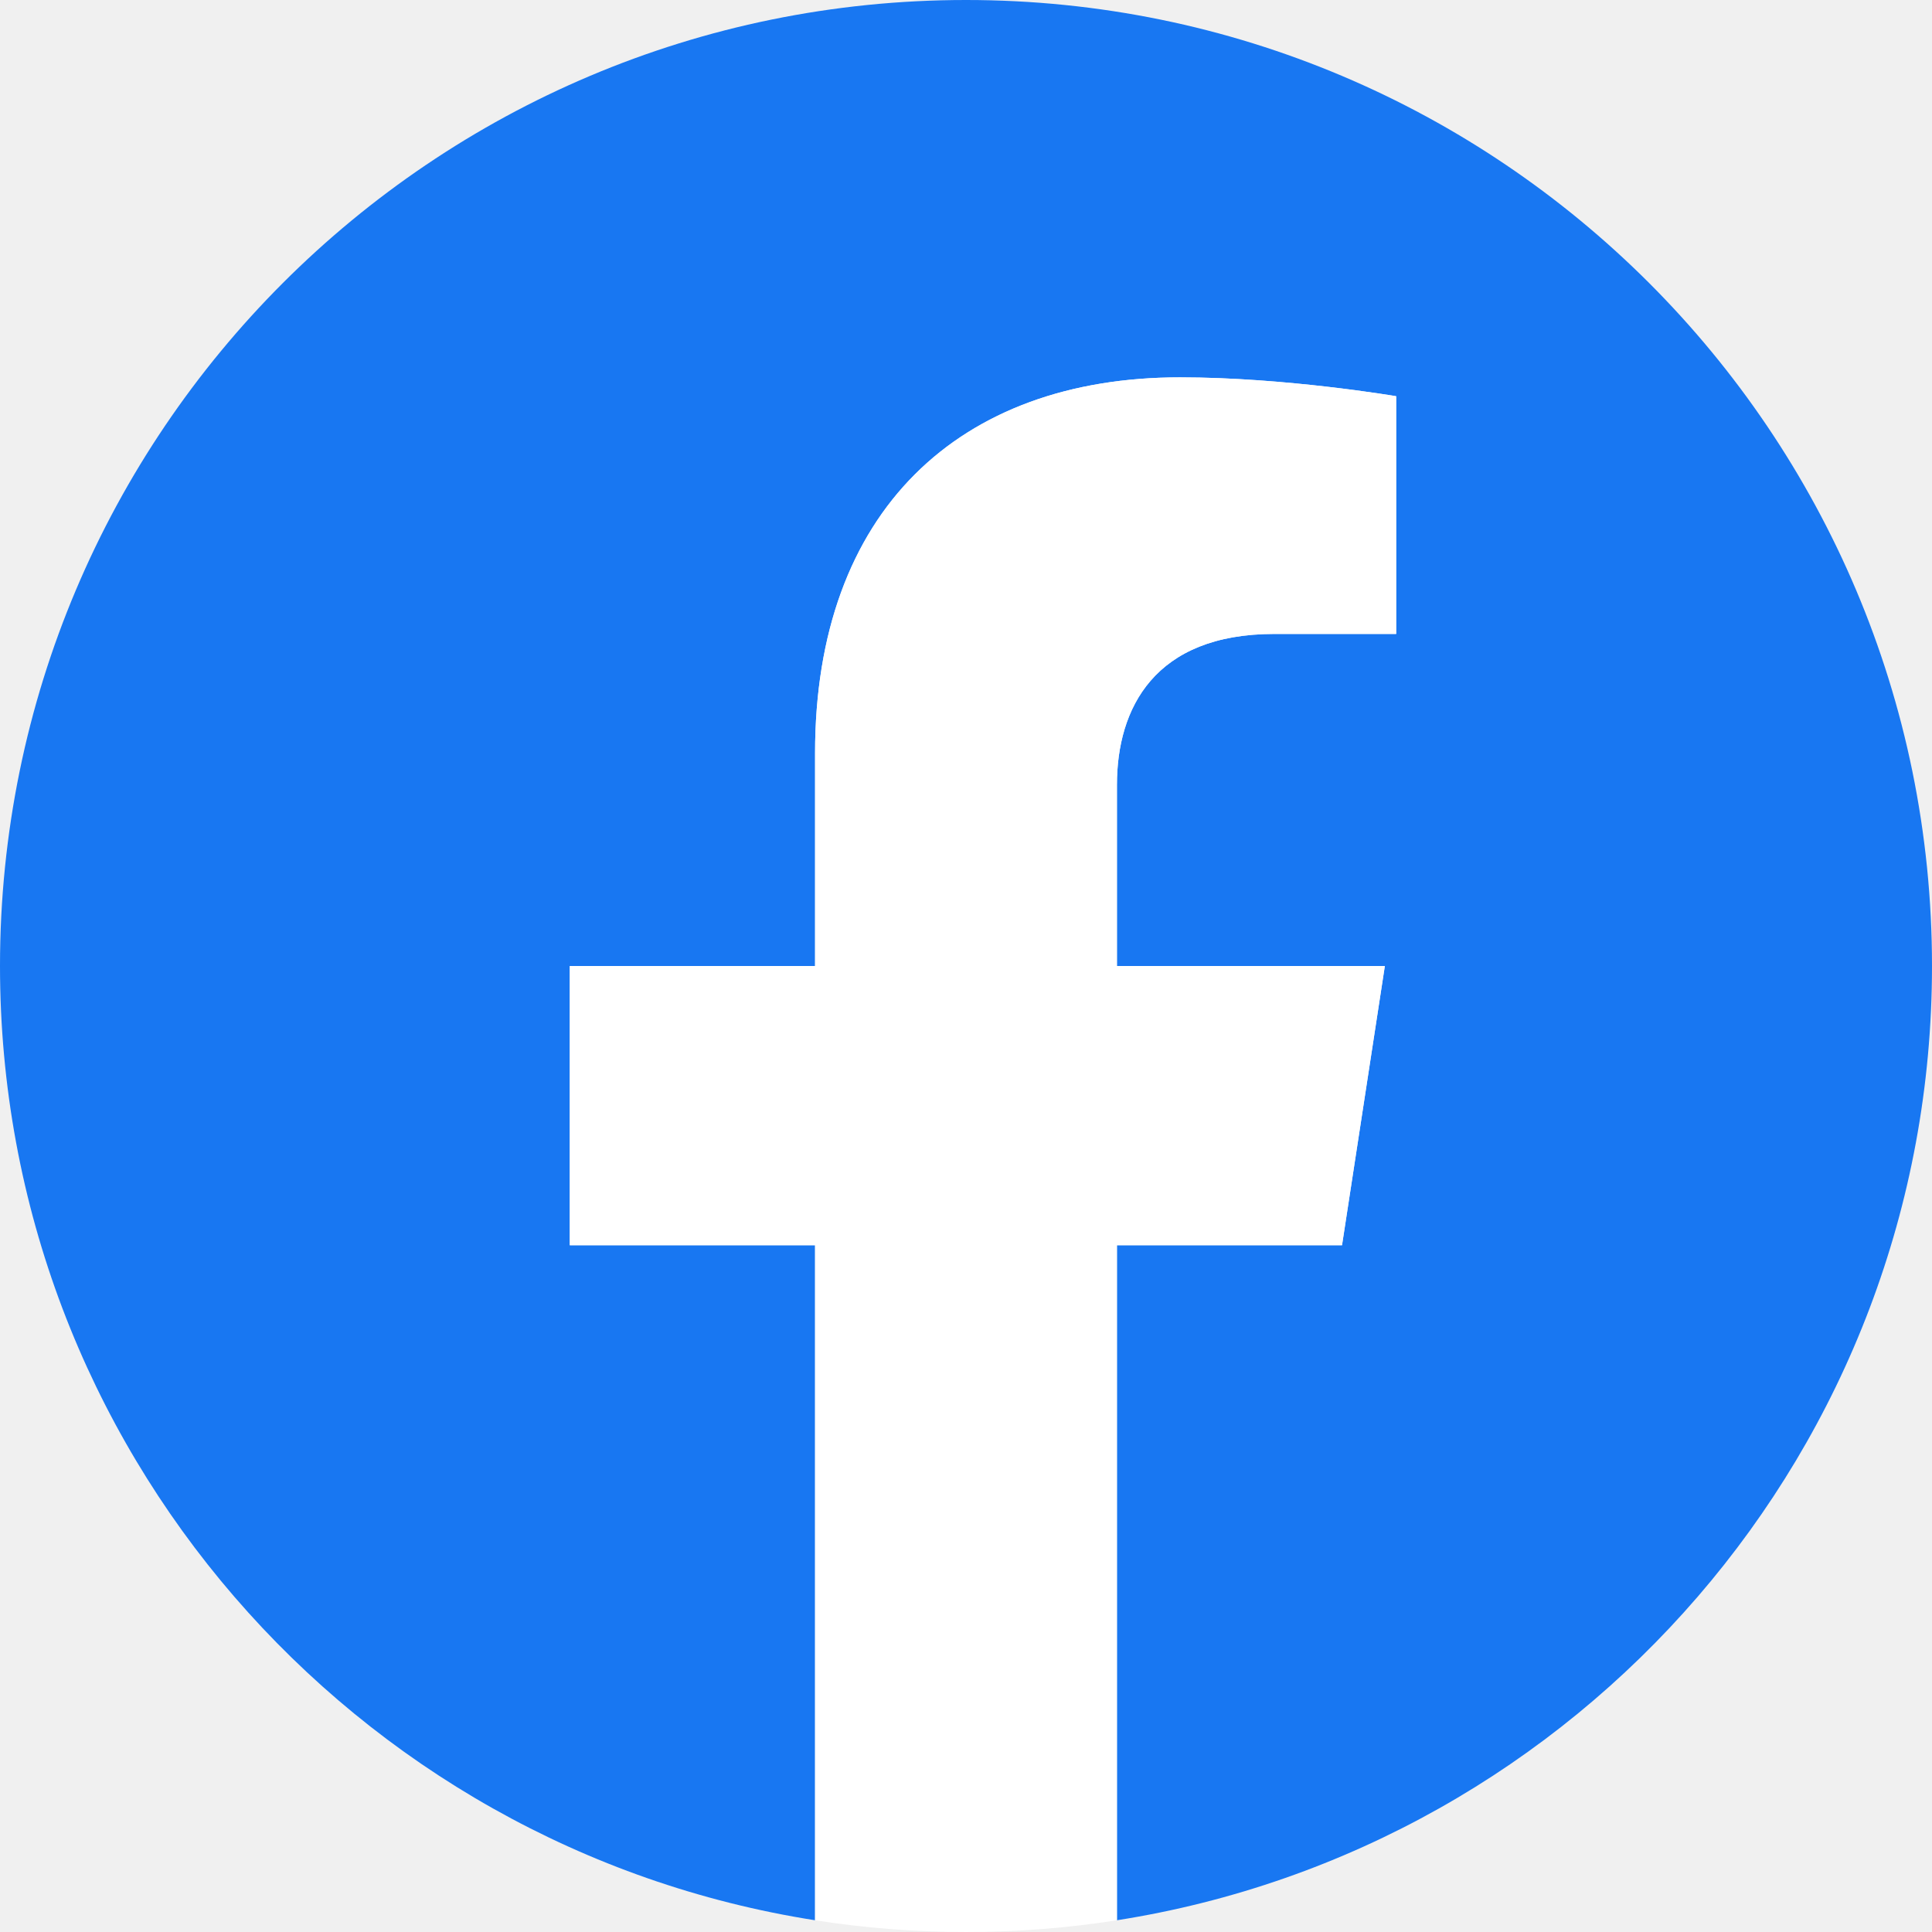
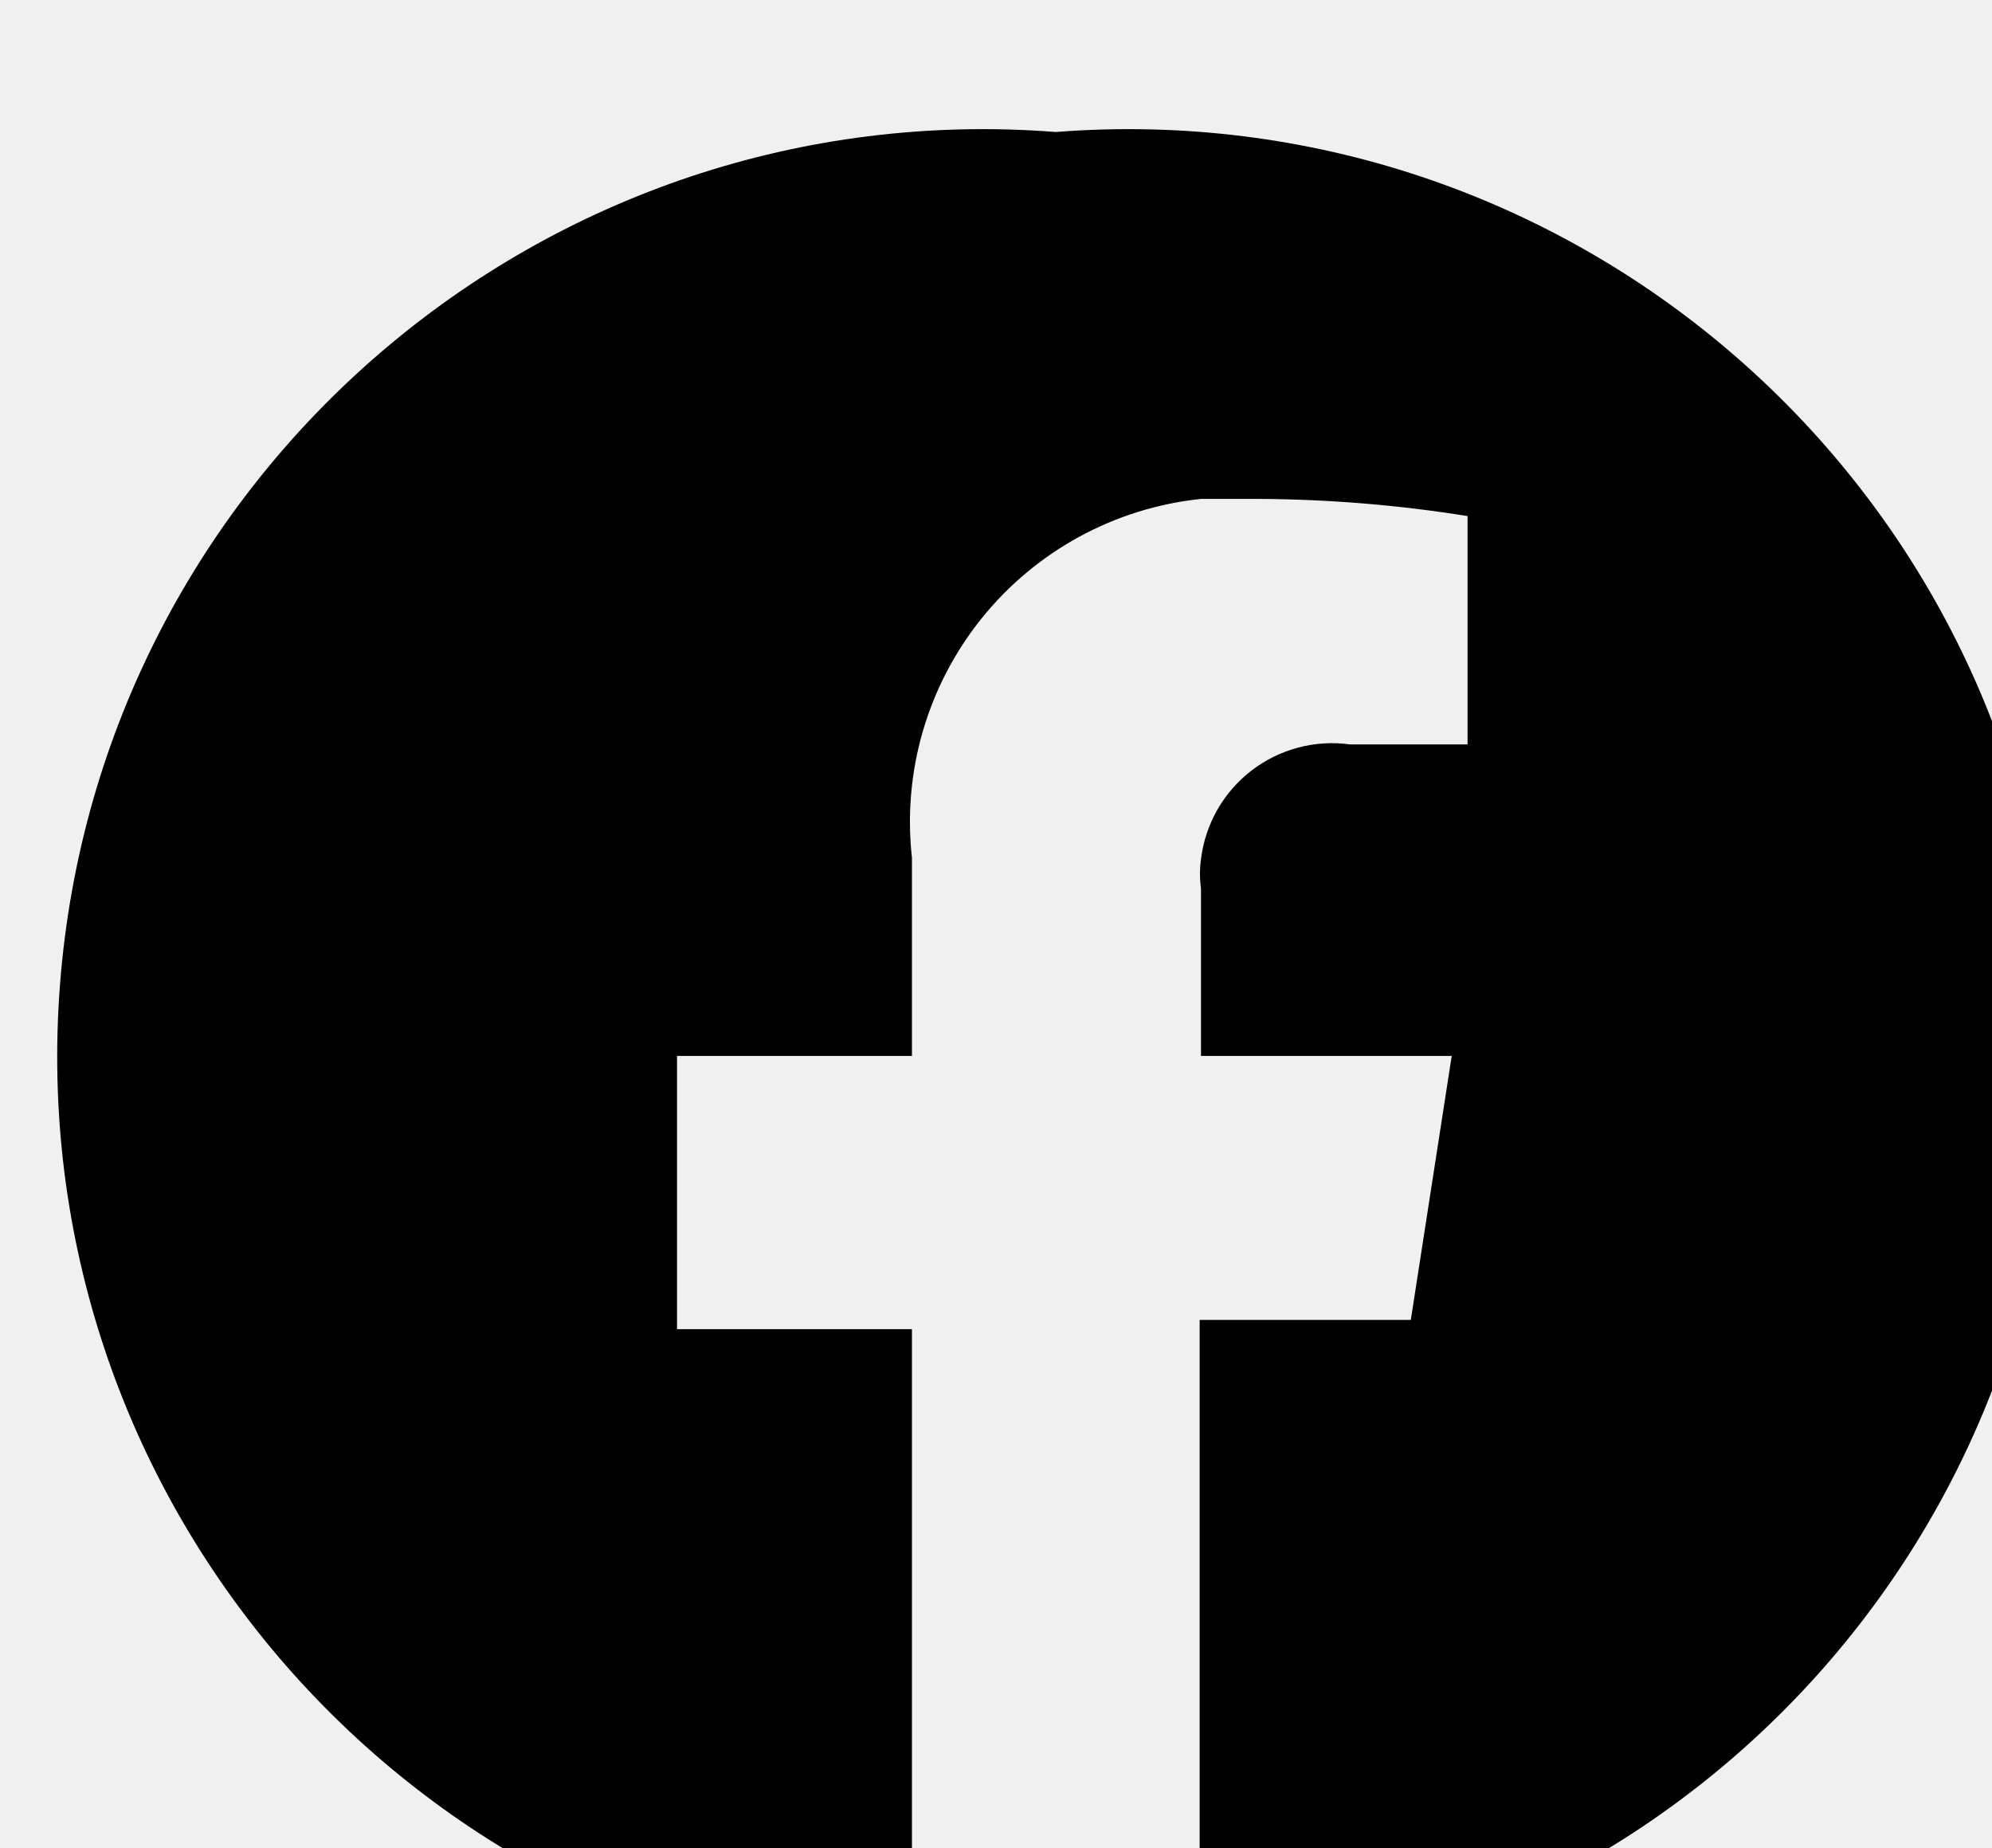
- <svg xmlns="http://www.w3.org/2000/svg" viewBox="0 0 1024 1024">
-   <path d="M1024 512C1024 229.23 794.77 0 512 0S0 229.23 0 512c0 255.554 187.231 467.37 432 505.78V660H302V512h130V399.2C432 270.88 508.438 200 625.39 200 681.407 200 740 210 740 210v126h-64.562C611.835 336 592 375.467 592 415.957V512h142l-22.7 148H592v357.78c244.769-38.41 432-250.226 432-505.78" fill="#1877F2" mask="url(#mask-2)" />
-   <path d="M711.3 660 734 512H592v-96.043c0-40.49 19.835-79.957 83.438-79.957H740V210s-58.593-10-114.61-10C508.438 200 432 270.88 432 399.2V512H302v148h130v357.78c26.067 4.09 52.784 6.22 80 6.22s53.933-2.13 80-6.22V660h119.3" fill="#FFF" />
+ <svg xmlns="http://www.w3.org/2000/svg" viewbox="0 0 16 16" fill="#000000">
+   <path id="facebook" d="M8,1A7,7,0,0,0,6.91,15V10.07H5.13V8H6.91V6.5A2.46,2.46,0,0,1,9.1,3.78h.45a10.29,10.29,0,0,1,1.57.13V5.64h-.89a1,1,0,0,0-1.13.87.81.81,0,0,0,0,.22V8H11l-.31,2H9.09V15A7,7,0,0,0,8,1Z" />
</svg>
